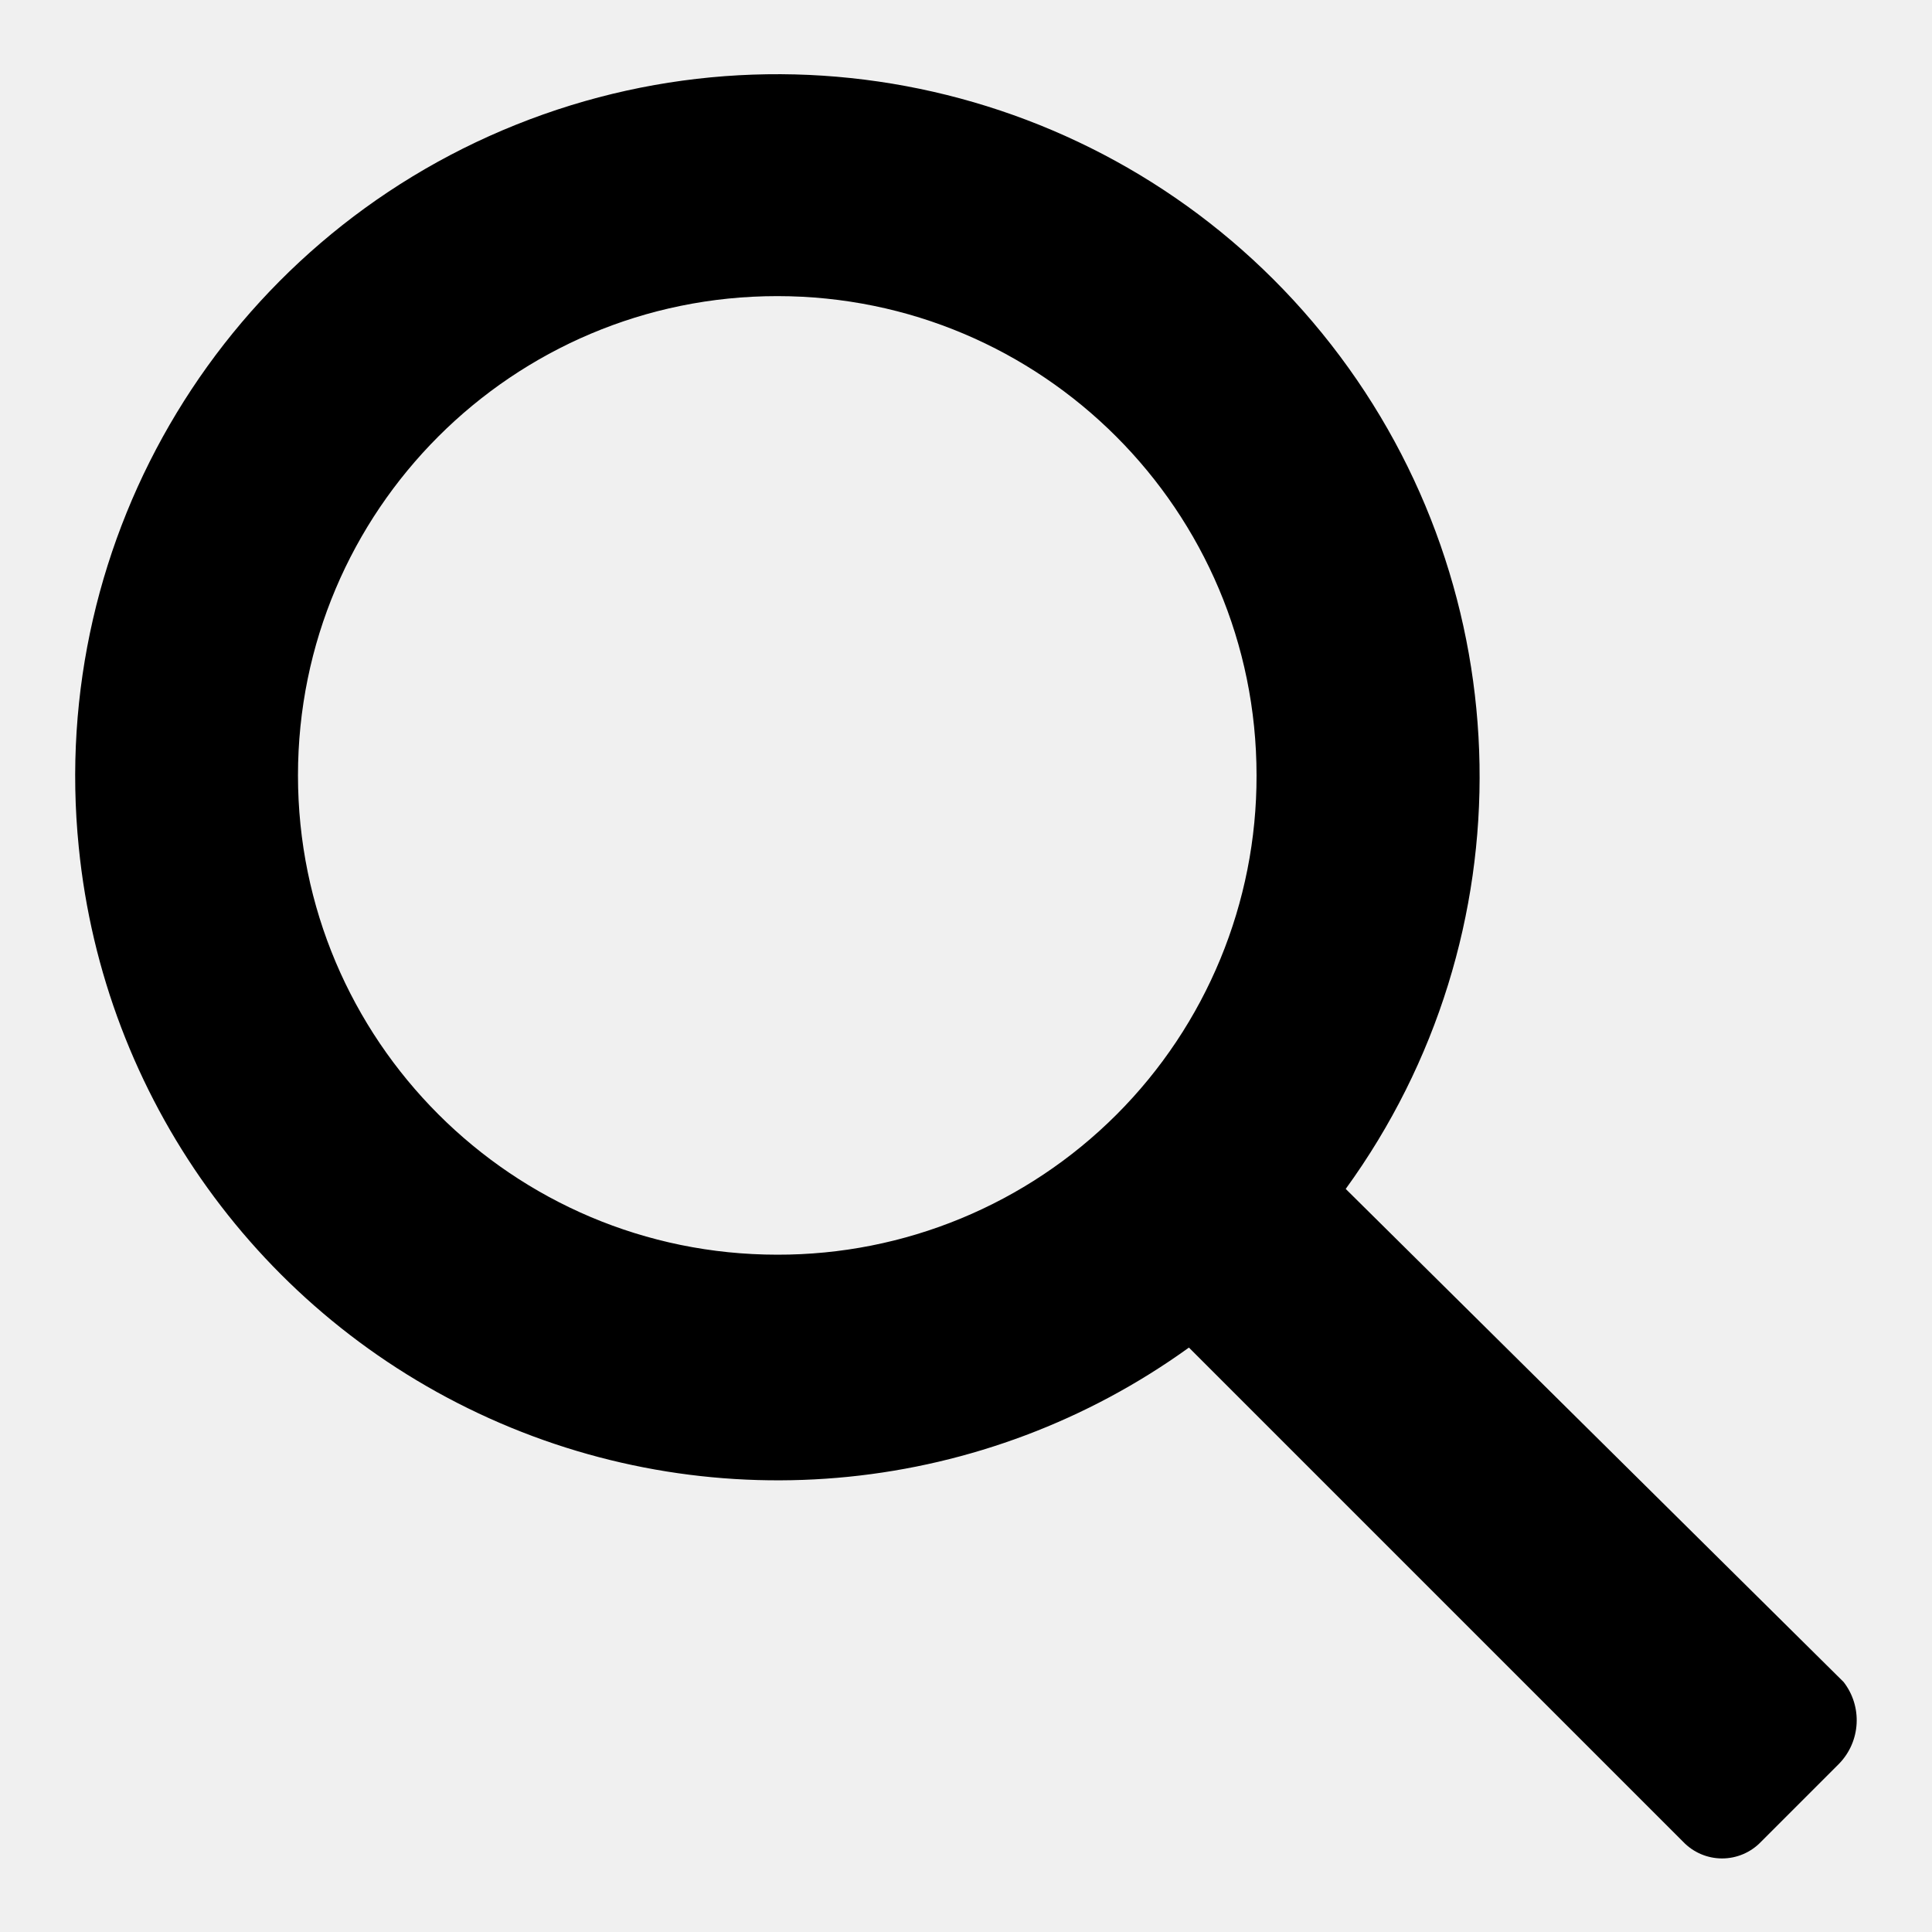
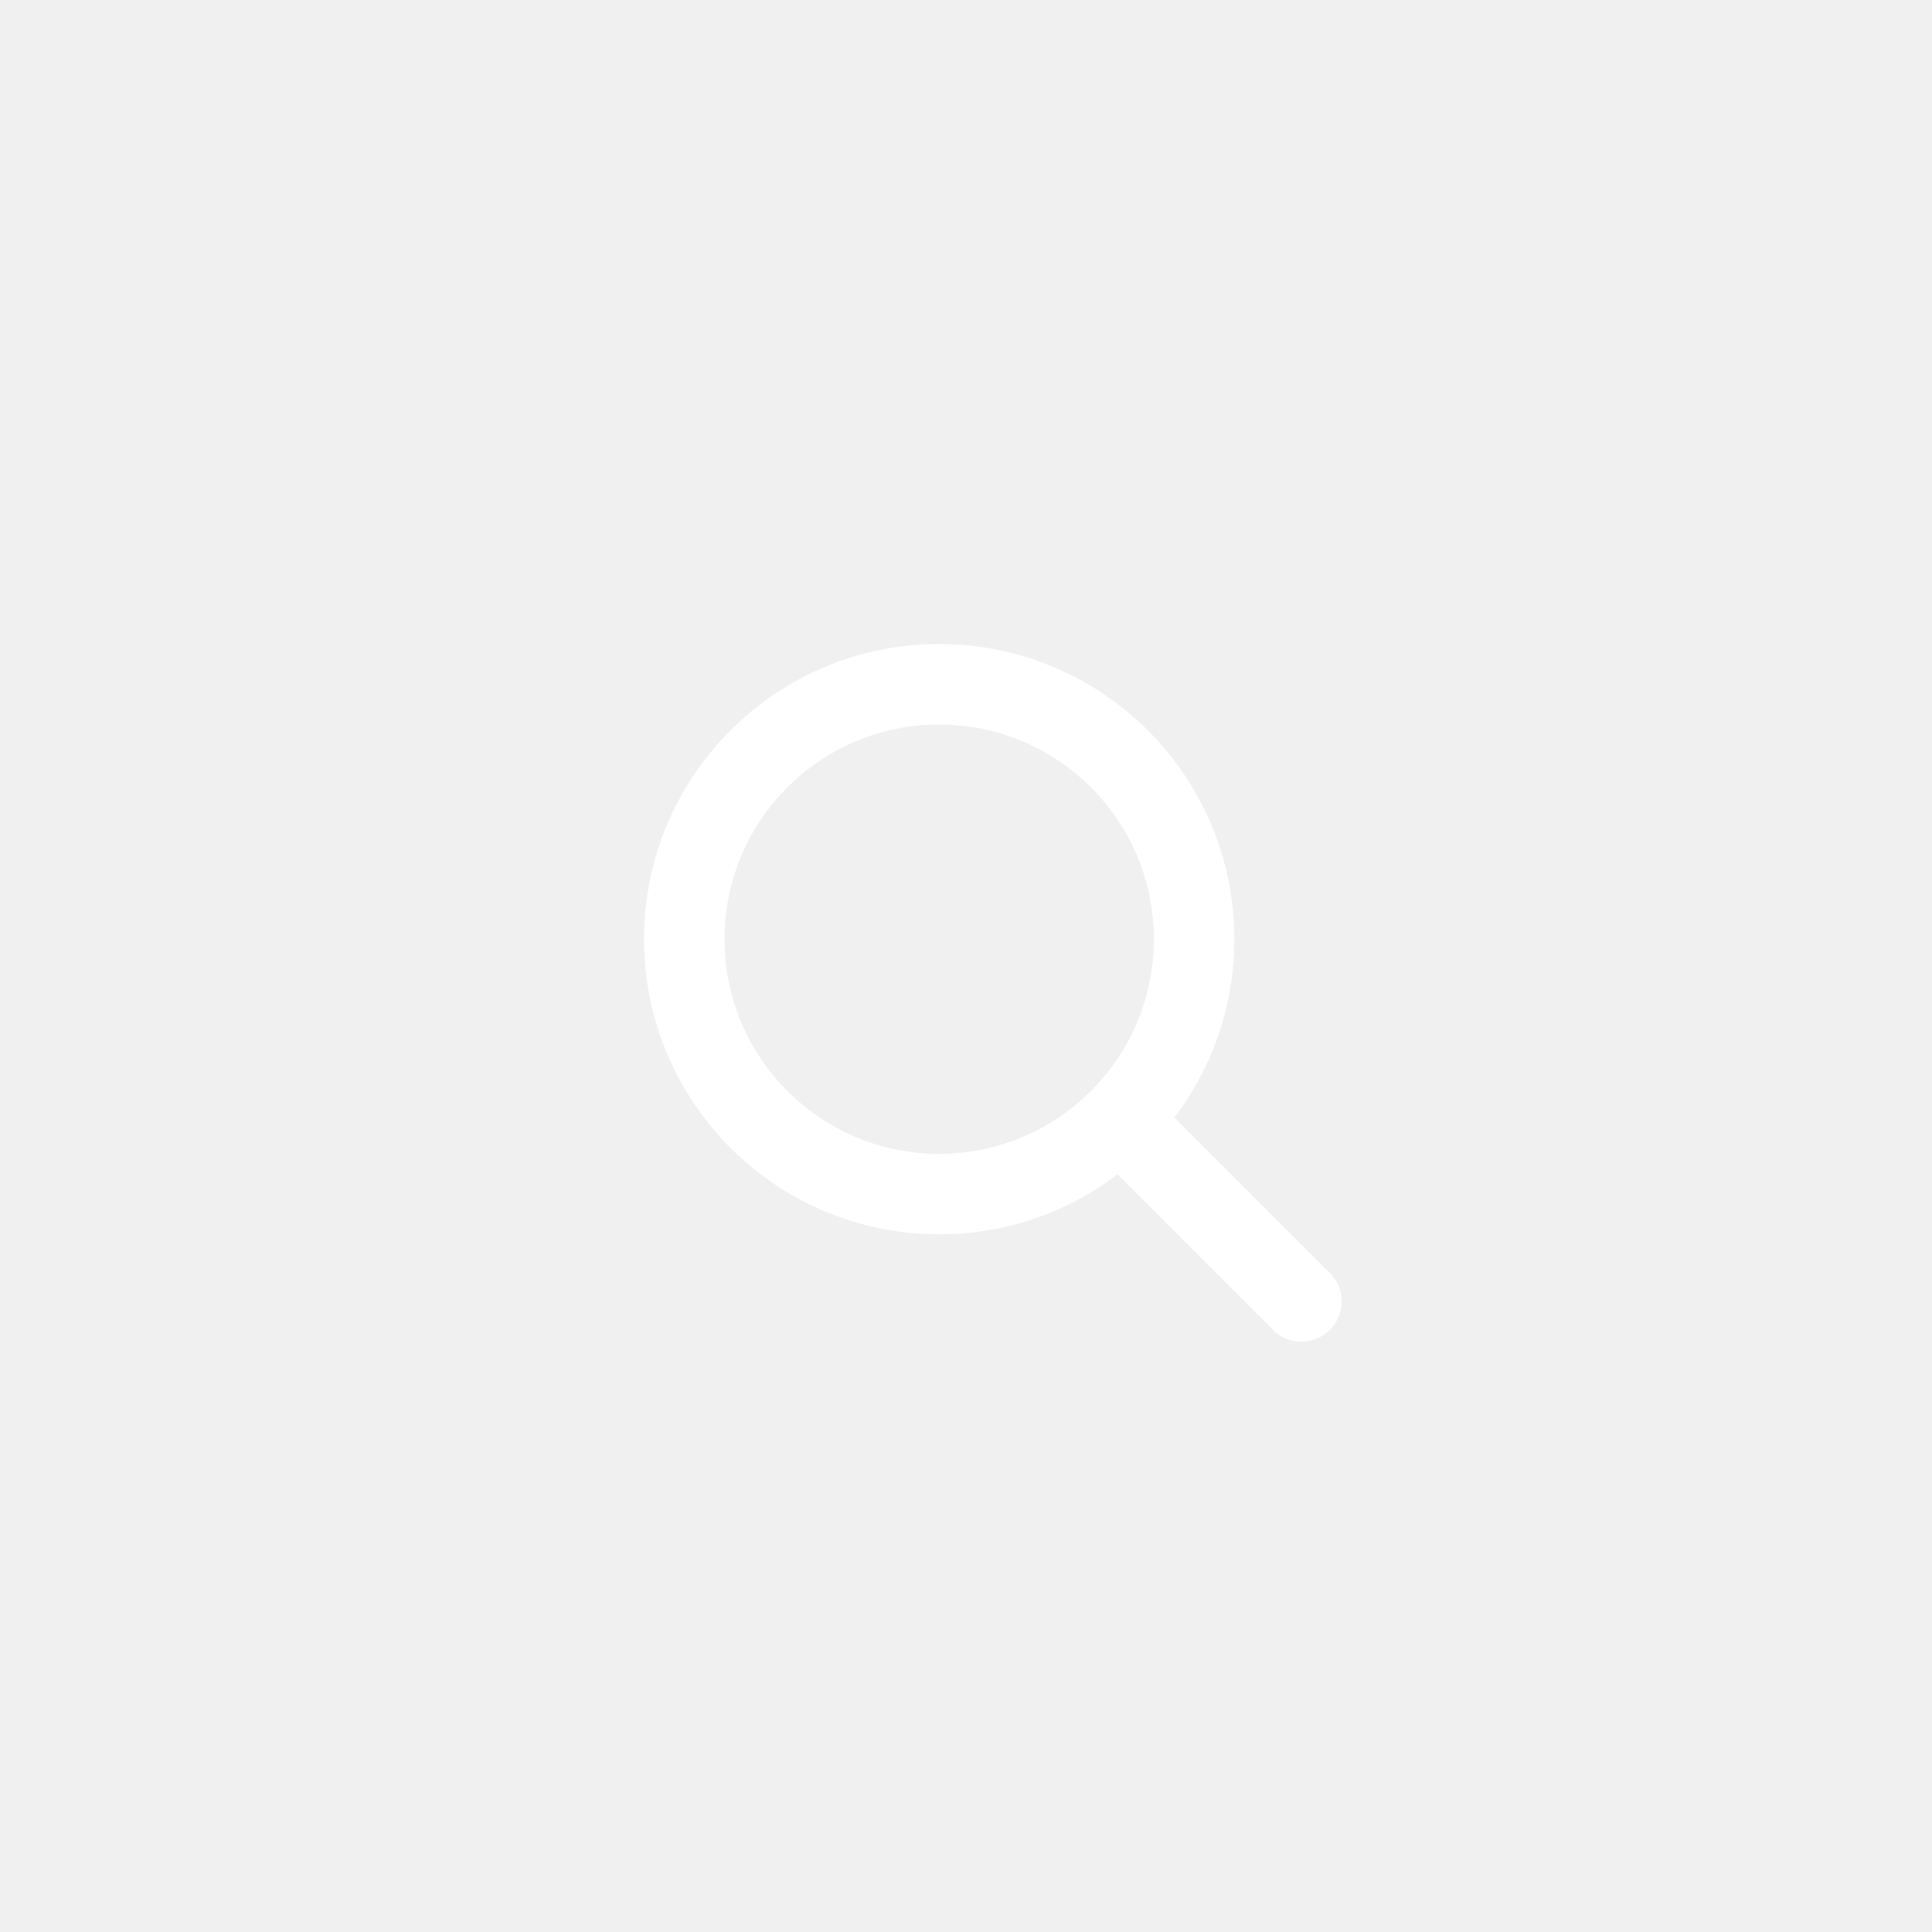
- <svg xmlns="http://www.w3.org/2000/svg" fill="#000000" width="800px" height="800px" viewBox="0 0 52 52">
-   <path d="M49.62,45.27,36.22,32a18.9,18.9,0,1,0-34.1-9.2A18.91,18.91,0,0,0,32,36.27l13.3,13.3a1.45,1.45,0,0,0,2.1,0l2.1-2.1A1.68,1.68,0,0,0,49.62,45.27Zm-28.7-11.5a12.9,12.9,0,1,1,12.9-12.9A12.87,12.87,0,0,1,20.92,33.77Z" fill-rule="evenodd" />
+ <svg xmlns="http://www.w3.org/2000/svg" width="800px" height="800px" viewBox="-10 -10 36 36" version="1.1" fill="none" stroke="#fff" stroke-linecap="round" stroke-linejoin="round" stroke-width="1.5">
+   <path d="m11.25 11.25 3 3" />
+   <circle cx="7.5" cy="7.5" r="4.75" />
</svg>
